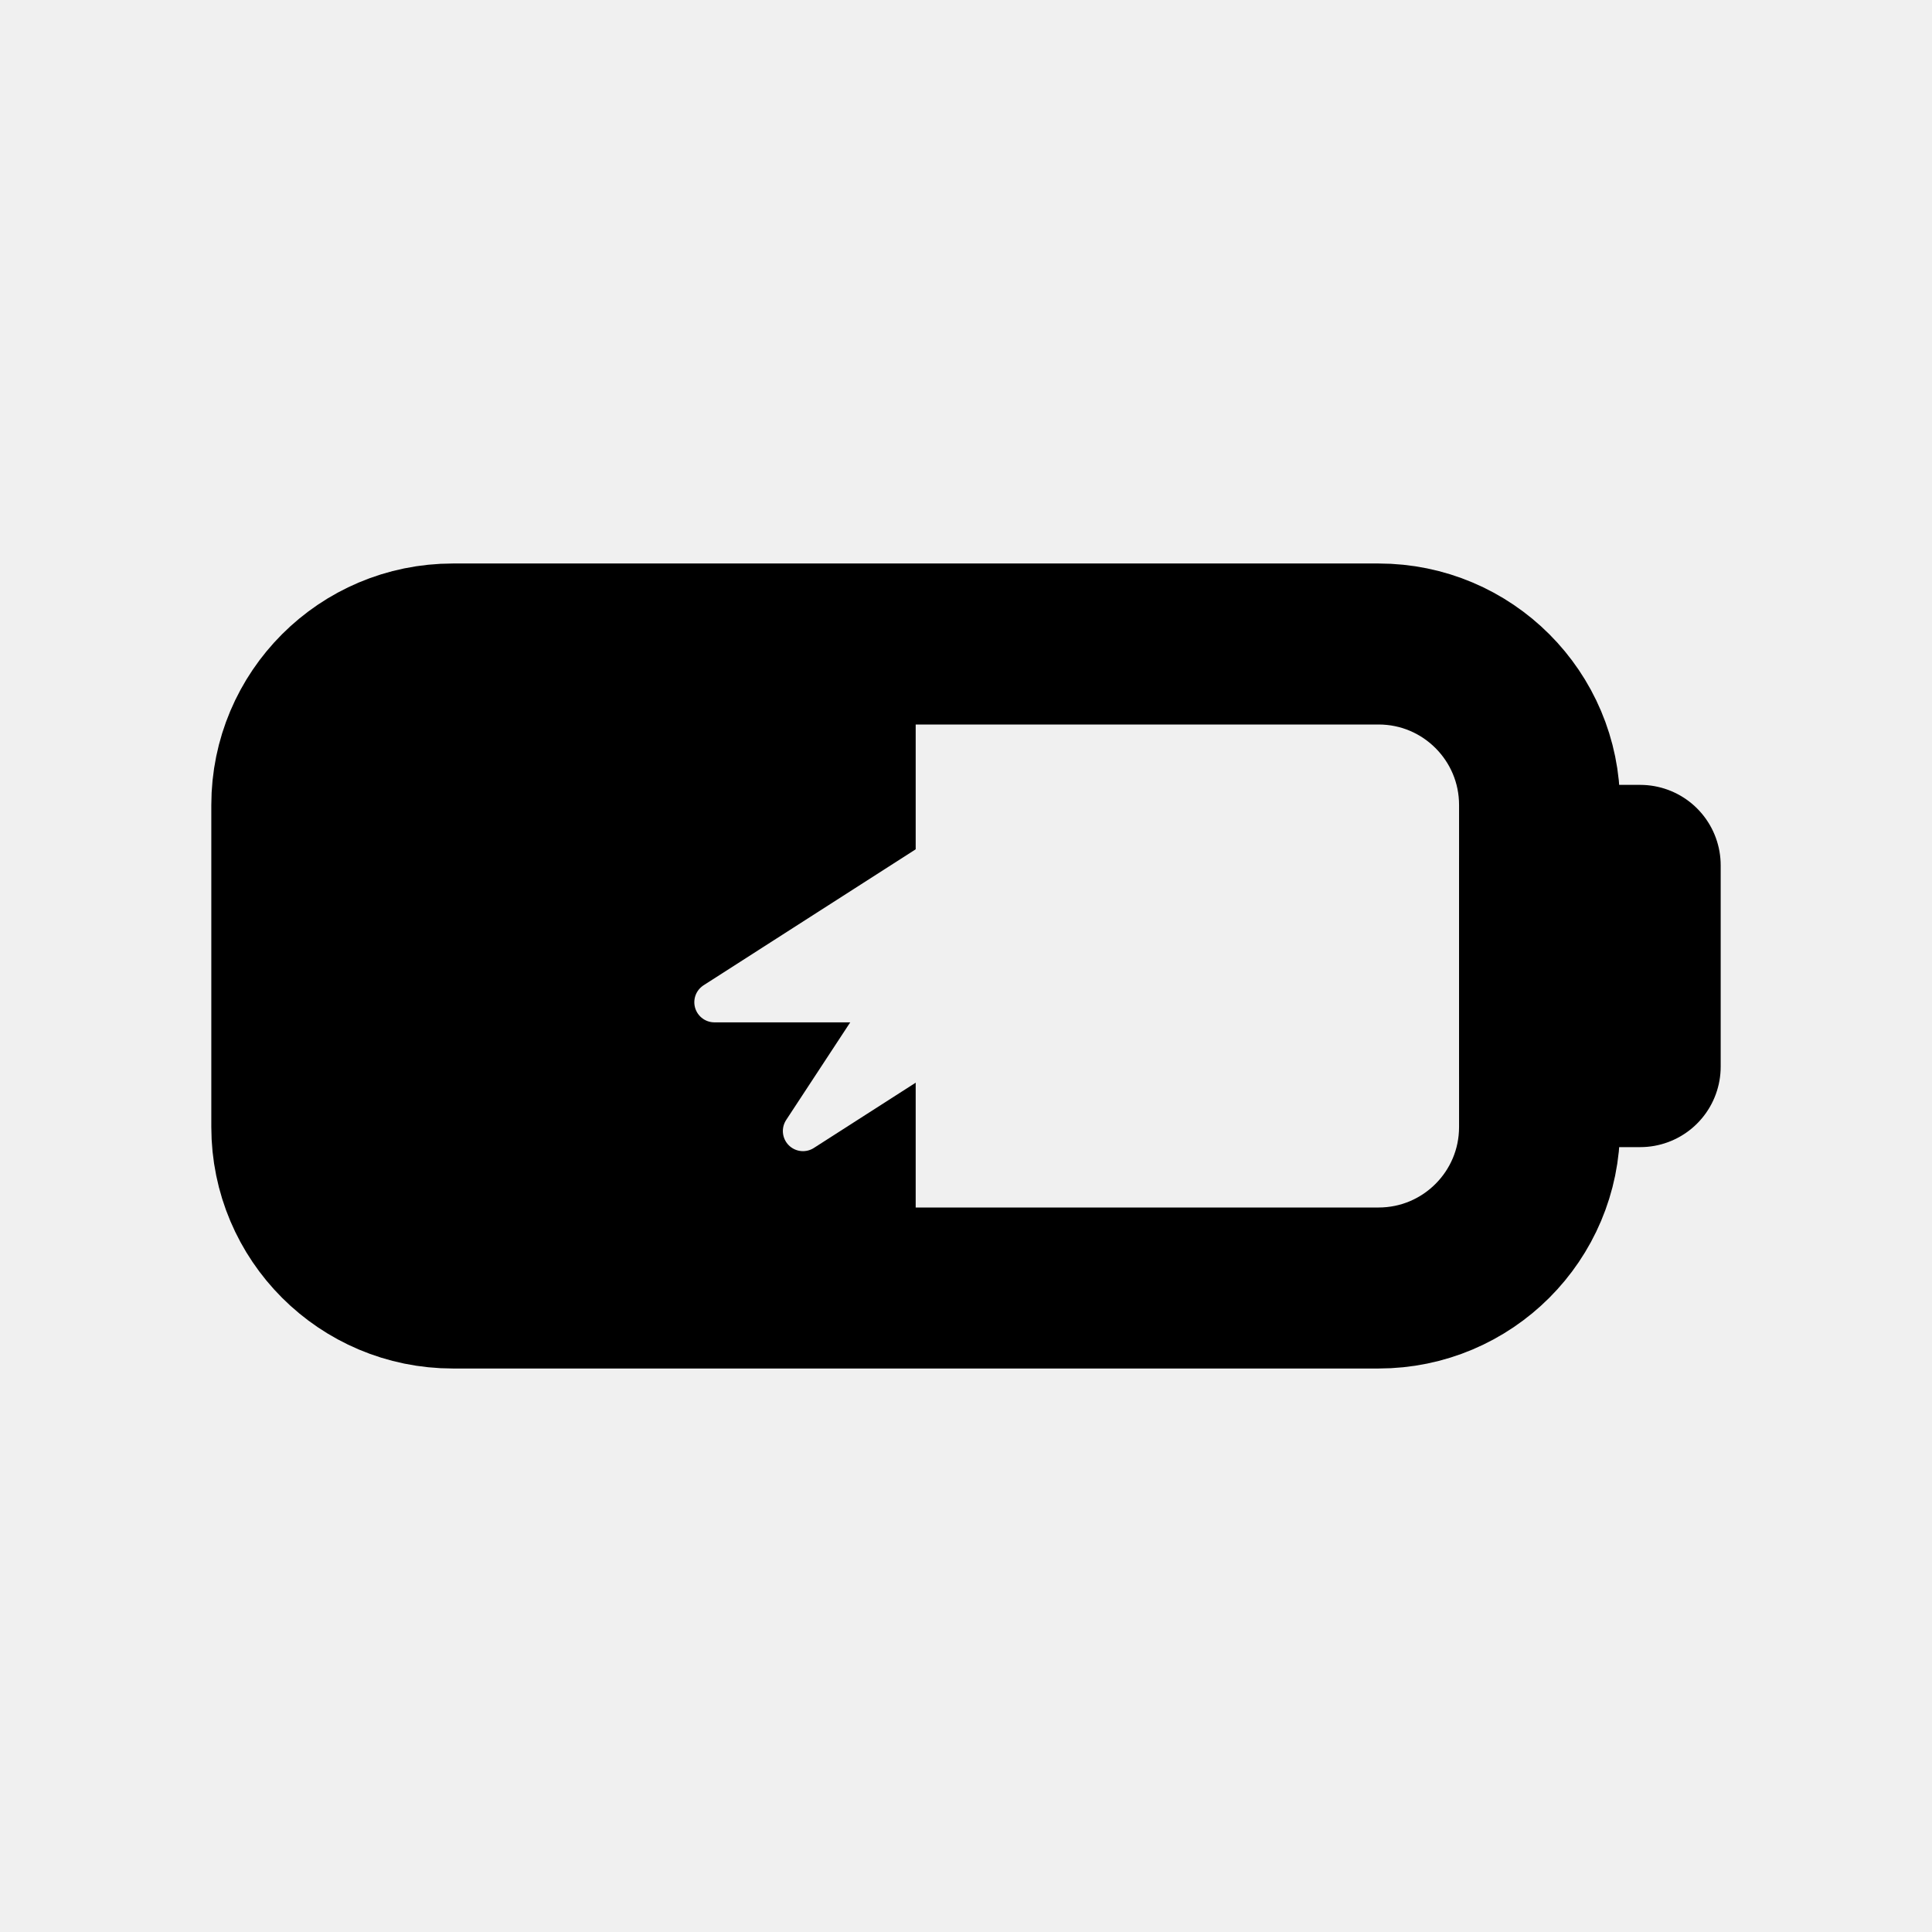
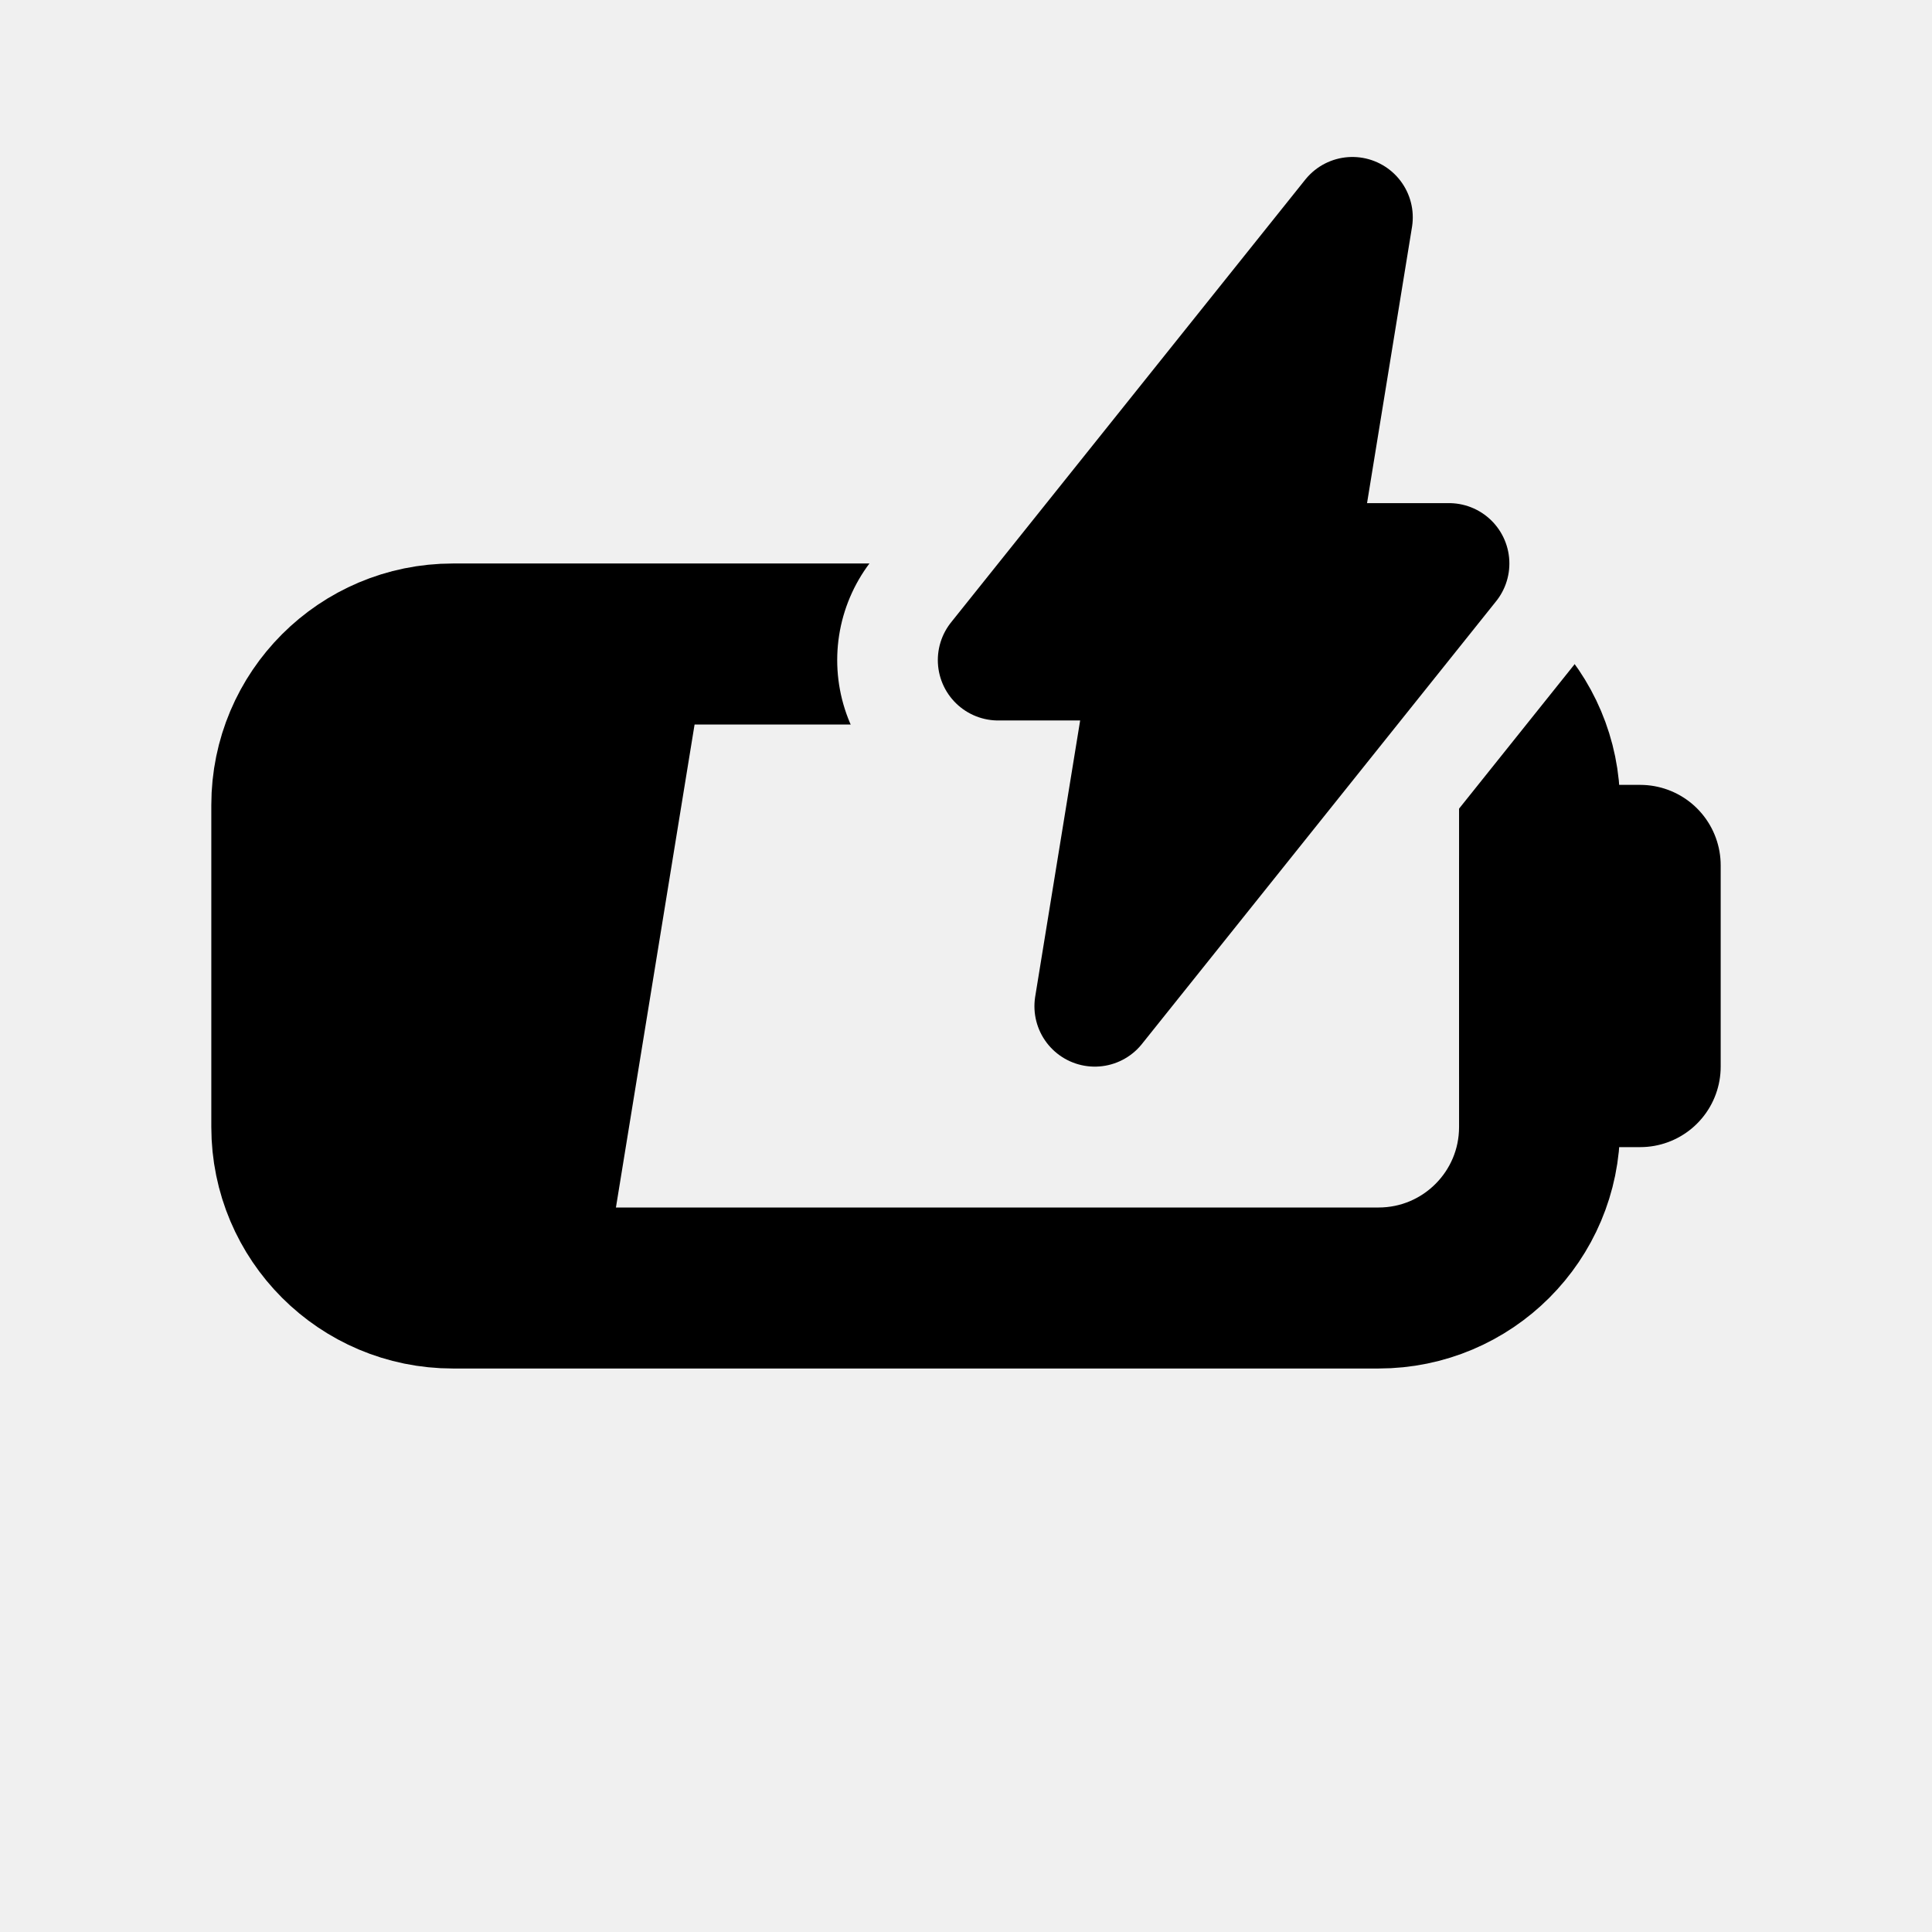
<svg xmlns="http://www.w3.org/2000/svg" width="24" height="24" viewBox="0 0 24 24" fill="none" stroke="currentColor" stroke-width="2" stroke-linecap="round" stroke-linejoin="round">
  <defs>
+     <mask id="corte" maskUnits="userSpaceOnUse" x="0" y="0" width="24" height="24">
+       <rect width="24" height="24" fill="white" stroke="none" />
+       <path d="M16.8 2.7 12.4 8.2 14.3 8.2 13.6 12.5 18 7 16.1 7z" fill="black" stroke="black" stroke-width="4" />
+     </mask>
    <mask id="nivel" maskUnits="userSpaceOnUse" x="0" y="0" width="24" height="24">
      <rect width="24" height="24" fill="white" stroke="none" />
-       <path d="M12.775 9.95 8.875 12.45 11.025 12.45 9.975 14.05 13.875 11.55 11.725 11.55z" fill="black" stroke="black" stroke-width="0.5" />
+       <path d="M16.8 2.7 12.4 8.2 14.3 8.2 13.6 12.5 18 7 16.1 7z" fill="black" stroke="black" stroke-width="4" />
+       <path d="M9.63 6L7.676 18" stroke="black" stroke-width="1.013" />
    </mask>
  </defs>
-   <rect x="3.625" y="8" width="15.5" height="8" rx="2" />
+   <rect x="3.625" y="8" width="15.5" height="8" rx="2" mask="url(#corte)" />
  <path d="M19.125 10.75h1.25v2.5h-1.25z" fill="currentColor" />
-   <path d="M11.375 8v8H5.625a2 2 0 0 1-2-2v-4a2 2 0 0 1 2-2z" fill="currentColor" stroke="none" mask="url(#nivel)" />
+   <path d="M9.304 8L8.002 16H5.625a2 2 0 0 1-2-2v-4a2 2 0 0 1 2-2z" fill="currentColor" stroke="none" mask="url(#nivel)" />
+   <path d="M16.8 2.7 12.4 8.2 14.3 8.2 13.6 12.5 18 7 16.1 7z" fill="currentColor" stroke-width="1.5" />
</svg>
